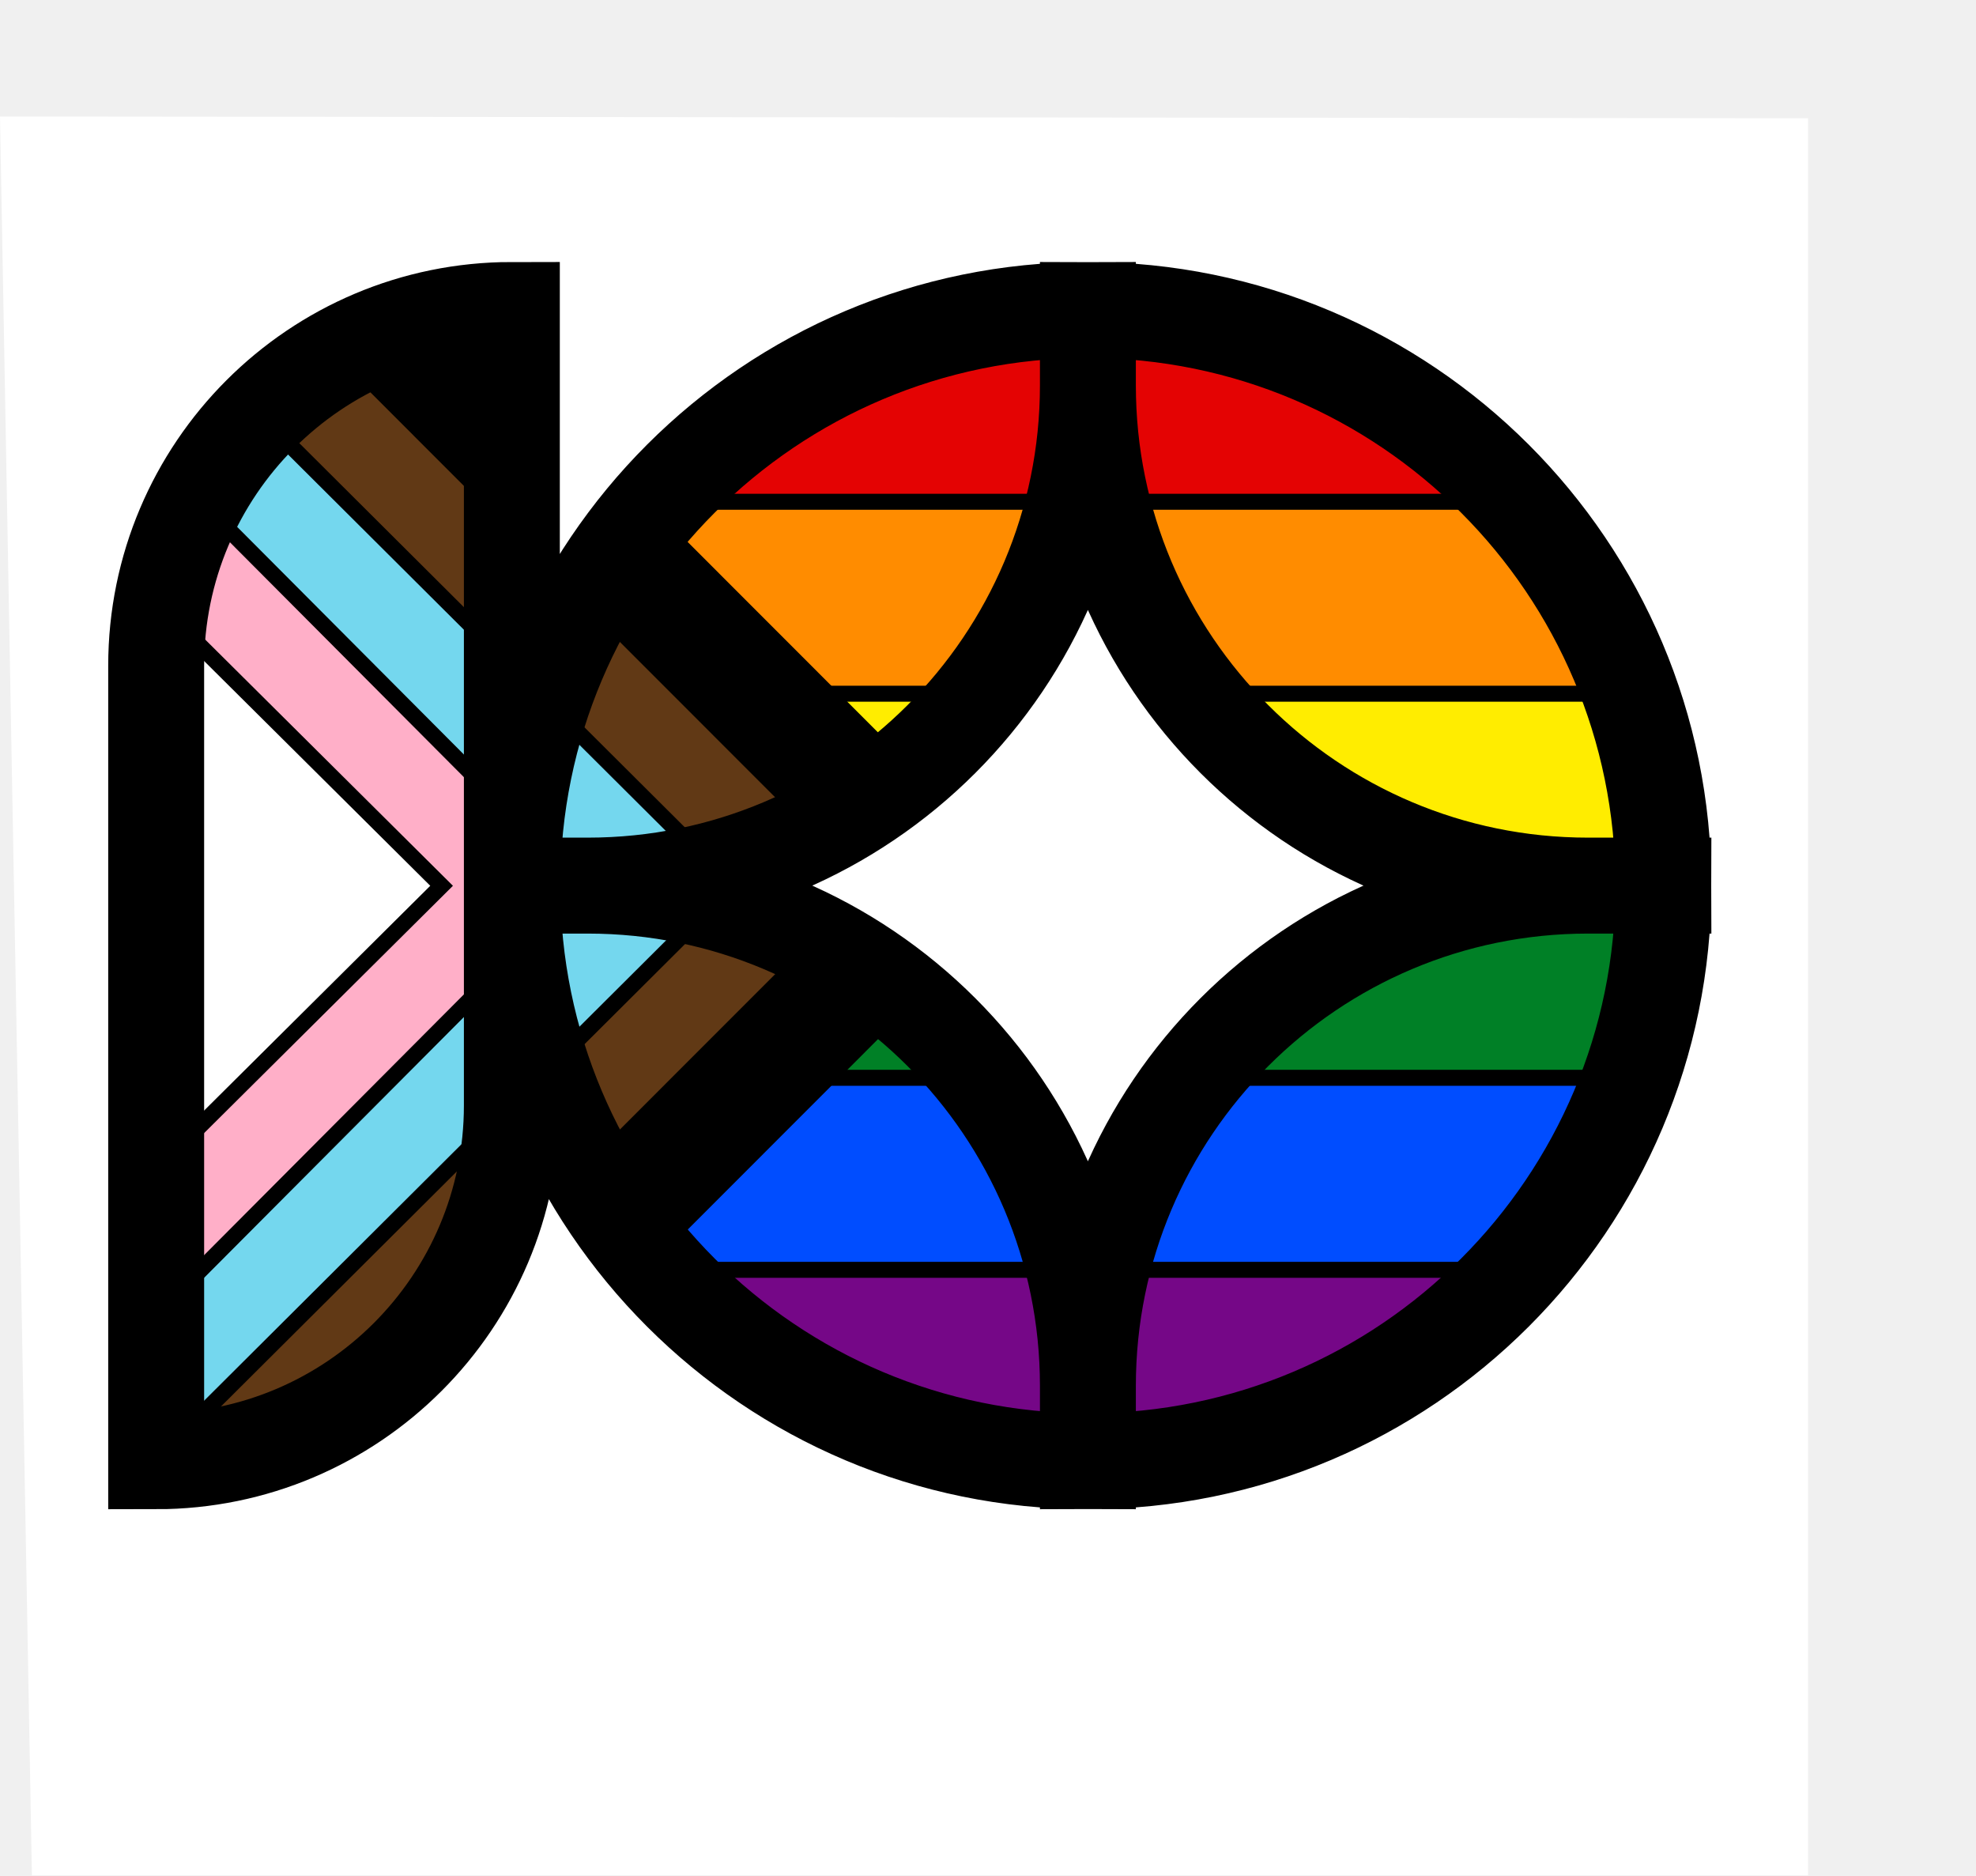
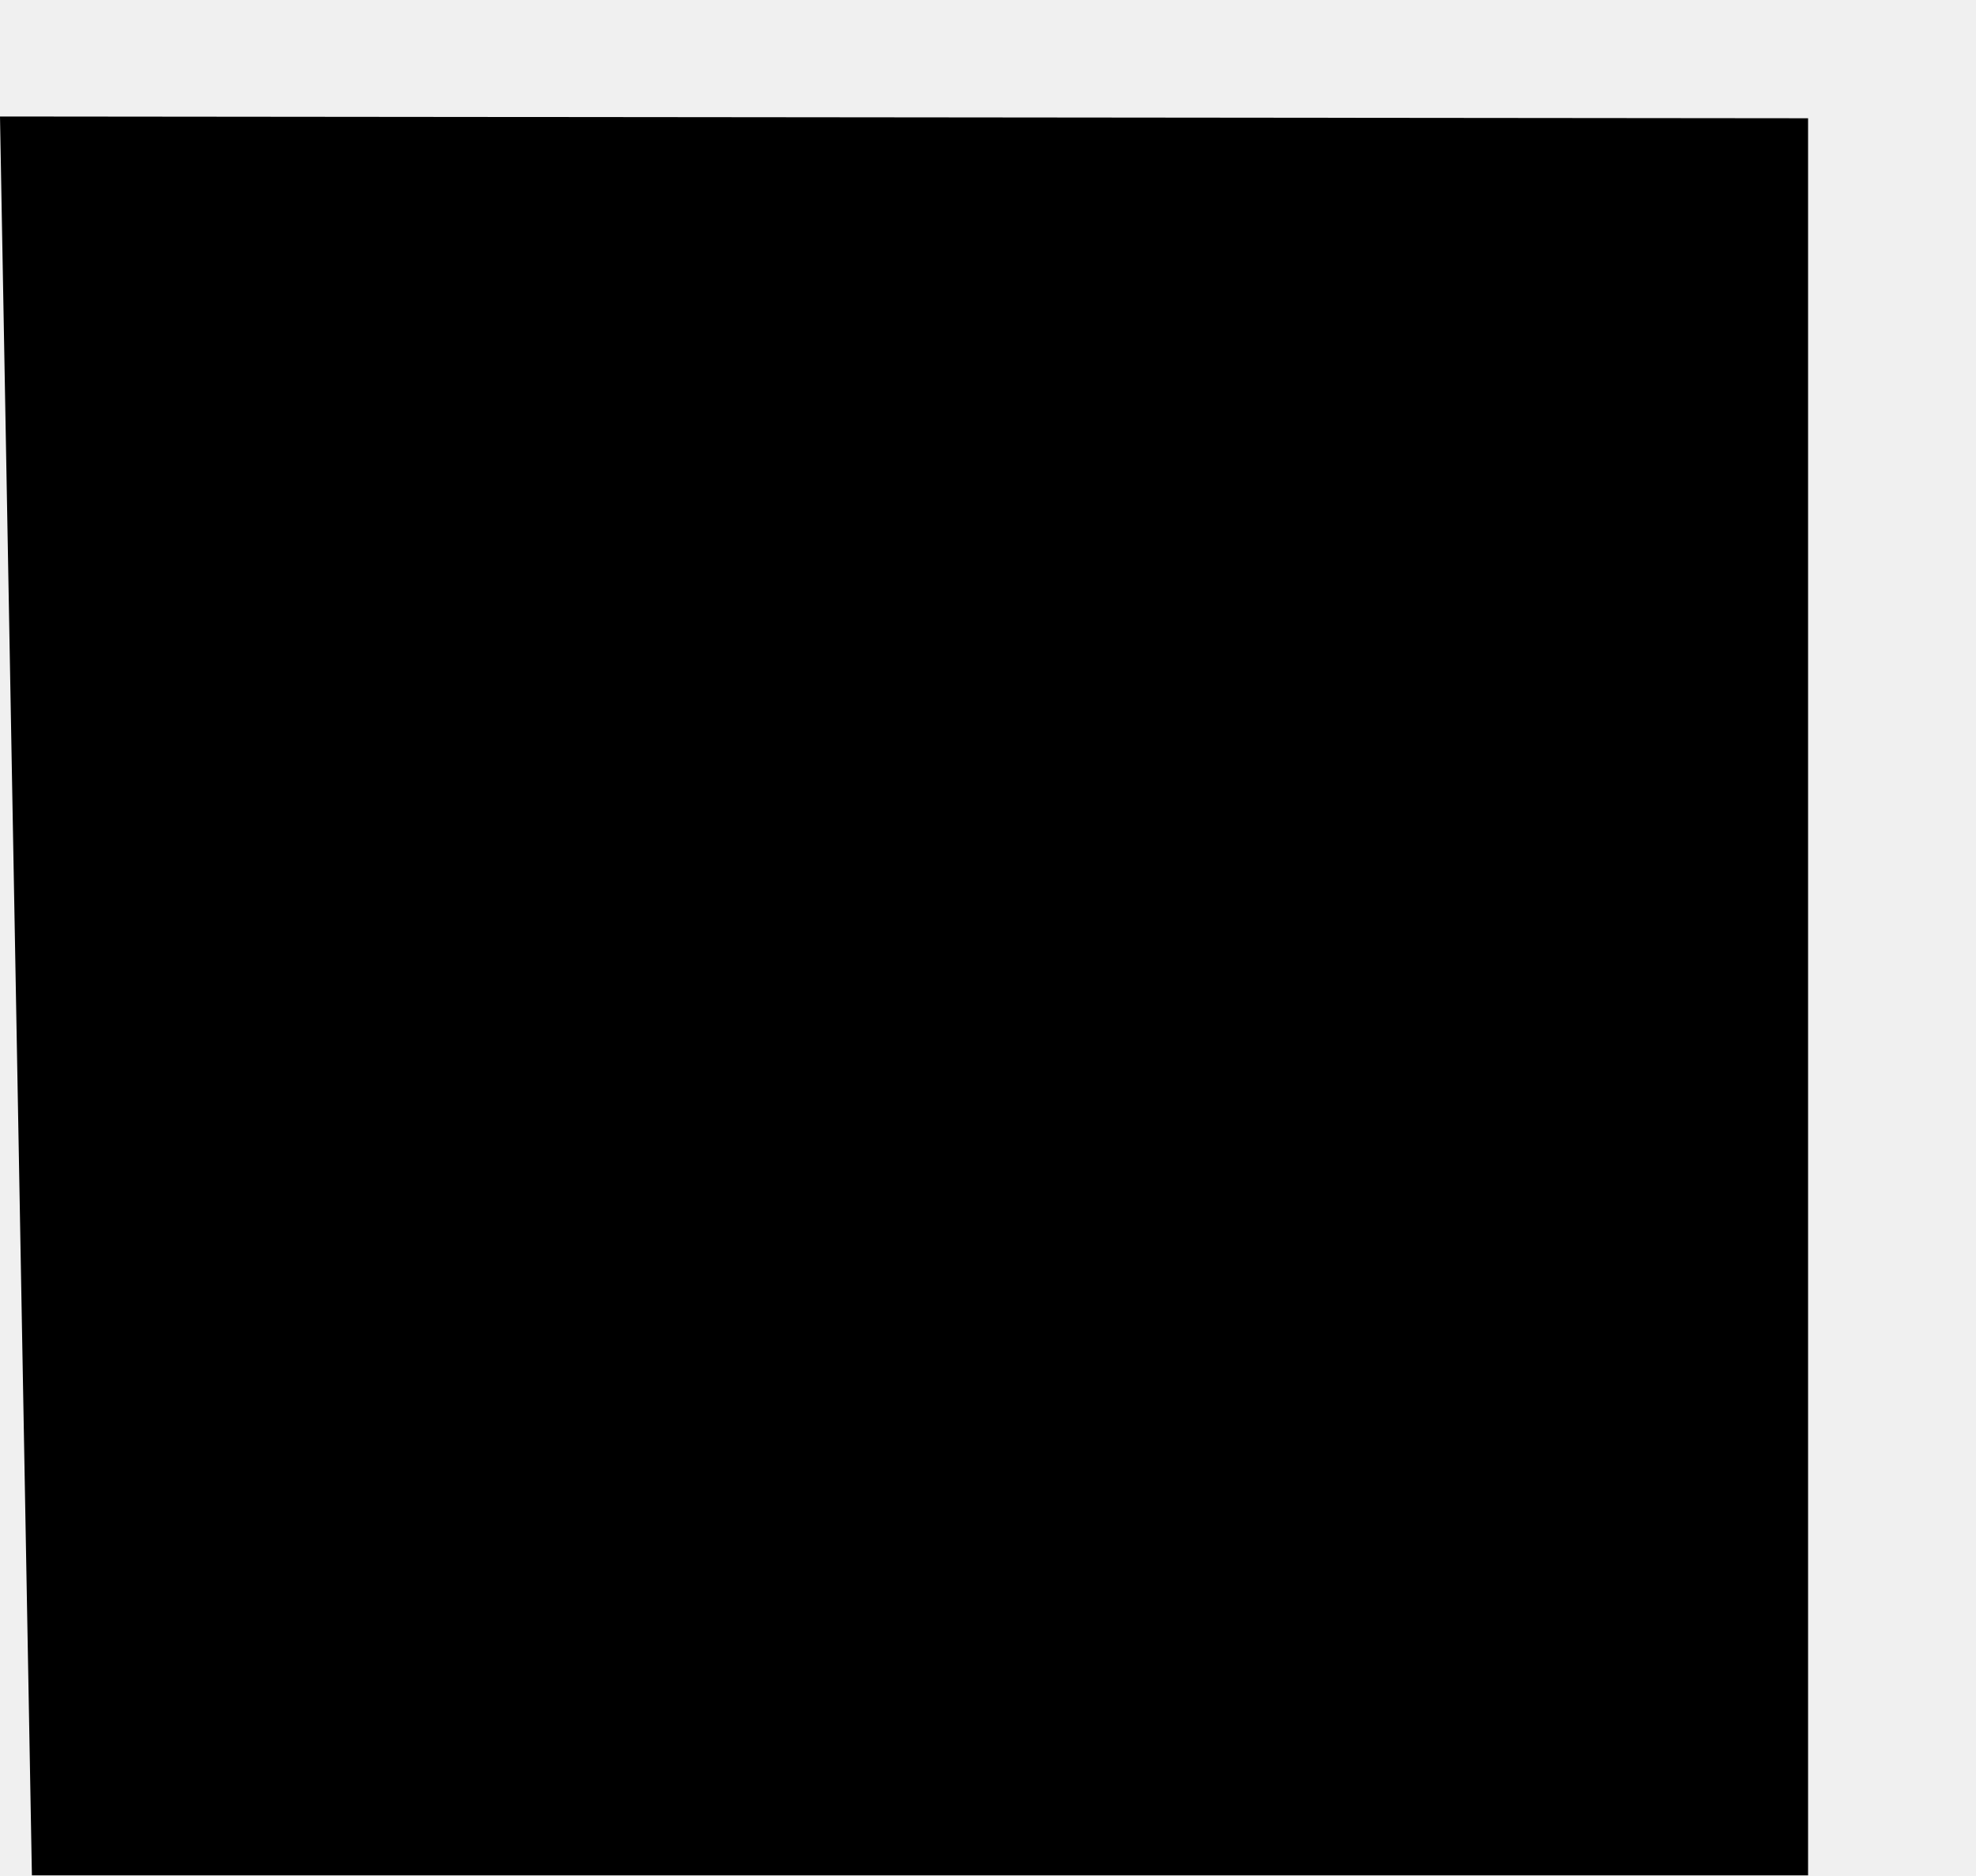
<svg xmlns="http://www.w3.org/2000/svg" viewBox="0 0 1236.04 1172.86">
  <defs>
    <style>
      .cls-1 {
        fill: none;
        stroke-width: 60px;
      }

      .cls-1, .cls-10, .cls-11, .cls-12, .cls-13, .cls-14, .cls-4, .cls-5, .cls-6, .cls-7, .cls-8, .cls-9 {
-         stroke: #000;
+         stroke: oklch(0% 0 0);
        stroke-miterlimit: 10;
      }

      .cls-14, .cls-2 {
-         fill: #fff;
+         fill: oklch(100% 0 0);
      }

      .cls-3 {
        clip-path: url(#clip-path);
      }

      .cls-4 {
-         fill: #750787;
+         fill: oklch(41% 0.191 320.8);
      }

      .cls-10, .cls-11, .cls-12, .cls-13, .cls-14, .cls-4, .cls-5, .cls-6, .cls-7, .cls-8, .cls-9 {
        stroke-width: 10px;
      }

      .cls-5 {
-         fill: #004dff;
+         fill: oklch(52% 0.268 263.2);
      }

      .cls-6 {
-         fill: #008026;
+         fill: oklch(52.2% 0.16 145.9);
      }

      .cls-7 {
-         fill: #ffed00;
+         fill: oklch(93.1% 0.197 104);
      }

      .cls-8 {
-         fill: #ff8c00;
+         fill: oklch(75.1% 0.179 58.3);
      }

      .cls-9 {
-         fill: #e40303;
+         fill: oklch(57.8% 0.236 29.1);
      }

      .cls-11 {
-         fill: #613915;
+         fill: oklch(38.6% 0.075 59.3);
      }

      .cls-12 {
-         fill: #74d7ee;
+         fill: oklch(82.7% 0.098 214.7);
      }

      .cls-13 {
-         fill: #ffafc8;
+         fill: oklch(83.7% 0.098 359.1);
      }
    </style>
    <clipPath id="clip-path" transform="translate(0 72.86)">
      <path class="cls-1" d="M993.35,481c-172.77,0-312.84,140.07-312.84,312.84V841c198.82,0,360-161.18,360-360Zm-625.68,0H320.51c0,198.82,161.18,360,360,360V793.84C680.51,621.07,540.44,481,367.67,481Zm-47.16,0h47.16c172.77,0,312.84-140.07,312.84-312.84V121C481.69,121,320.51,282.18,320.51,481Zm360-360v47.16C680.51,340.93,820.58,481,993.35,481h47.16C1040.51,282.18,879.33,121,680.51,121ZM97.69,343.5V841h0c122.88,0,222.49-99.62,222.49-222.5V121h0C197.31,121,97.69,220.62,97.69,343.5Z" />
    </clipPath>
  </defs>
  <g id="Layer_2" data-name="Layer 2">
    <g id="Light_Mode_Lite" data-name="Light Mode Lite">
      <polygon class="cls-2" points="1131 1172.86 19.96 1172.86 0 72.86 1131 73.96 1131 1172.86" />
      <circle class="cls-2" cx="681" cy="562.86" r="285" />
      <g>
        <g class="cls-3">
          <g>
            <path class="cls-4" d="M96.39,120.85H1231V841.36H96.39Z" transform="translate(0 72.86)" />
            <path class="cls-5" d="M96.39,120.85H1231V721.28H96.39Z" transform="translate(0 72.86)" />
            <path class="cls-6" d="M96.39,120.85H1231V601.19H96.39Z" transform="translate(0 72.86)" />
            <path class="cls-7" d="M96.39,120.85H1231V481.11H96.39Z" transform="translate(0 72.86)" />
            <path class="cls-8" d="M96.39,120.85H1231V361H96.39Z" transform="translate(0 72.86)" />
            <path class="cls-9" d="M96.39,120.85H1231V240.94H96.39Z" transform="translate(0 72.86)" />
            <path class="cls-10" d="M96.39-60.79,638,481.11,96.39,1023Z" transform="translate(0 72.86)" />
            <path class="cls-11" d="M96.39,30.08l450.84,451-450.84,451Z" transform="translate(0 72.86)" />
            <path class="cls-12" d="M96.39,841.36V120.85L458,481.11Z" transform="translate(0 72.86)" />
            <path class="cls-13" d="M96.39,750.59v-539L364.92,481.11Z" transform="translate(0 72.86)" />
            <path class="cls-14" d="M96.39,302.4,276.23,481.11,96.39,659.82Z" transform="translate(0 72.86)" />
          </g>
        </g>
        <path class="cls-1" d="M993.35,481c-172.77,0-312.84,140.07-312.84,312.84V841c198.82,0,360-161.18,360-360Zm-625.68,0H320.51c0,198.82,161.18,360,360,360V793.84C680.51,621.07,540.44,481,367.67,481Zm-47.16,0h47.16c172.77,0,312.84-140.07,312.84-312.84V121C481.69,121,320.51,282.18,320.51,481Zm360-360v47.16C680.51,340.93,820.58,481,993.35,481h47.16C1040.51,282.18,879.33,121,680.51,121ZM97.69,343.5V841h0c122.88,0,222.49-99.62,222.49-222.5V121h0C197.31,121,97.69,220.62,97.69,343.5Z" transform="translate(0 72.86)" />
      </g>
    </g>
  </g>
</svg>
